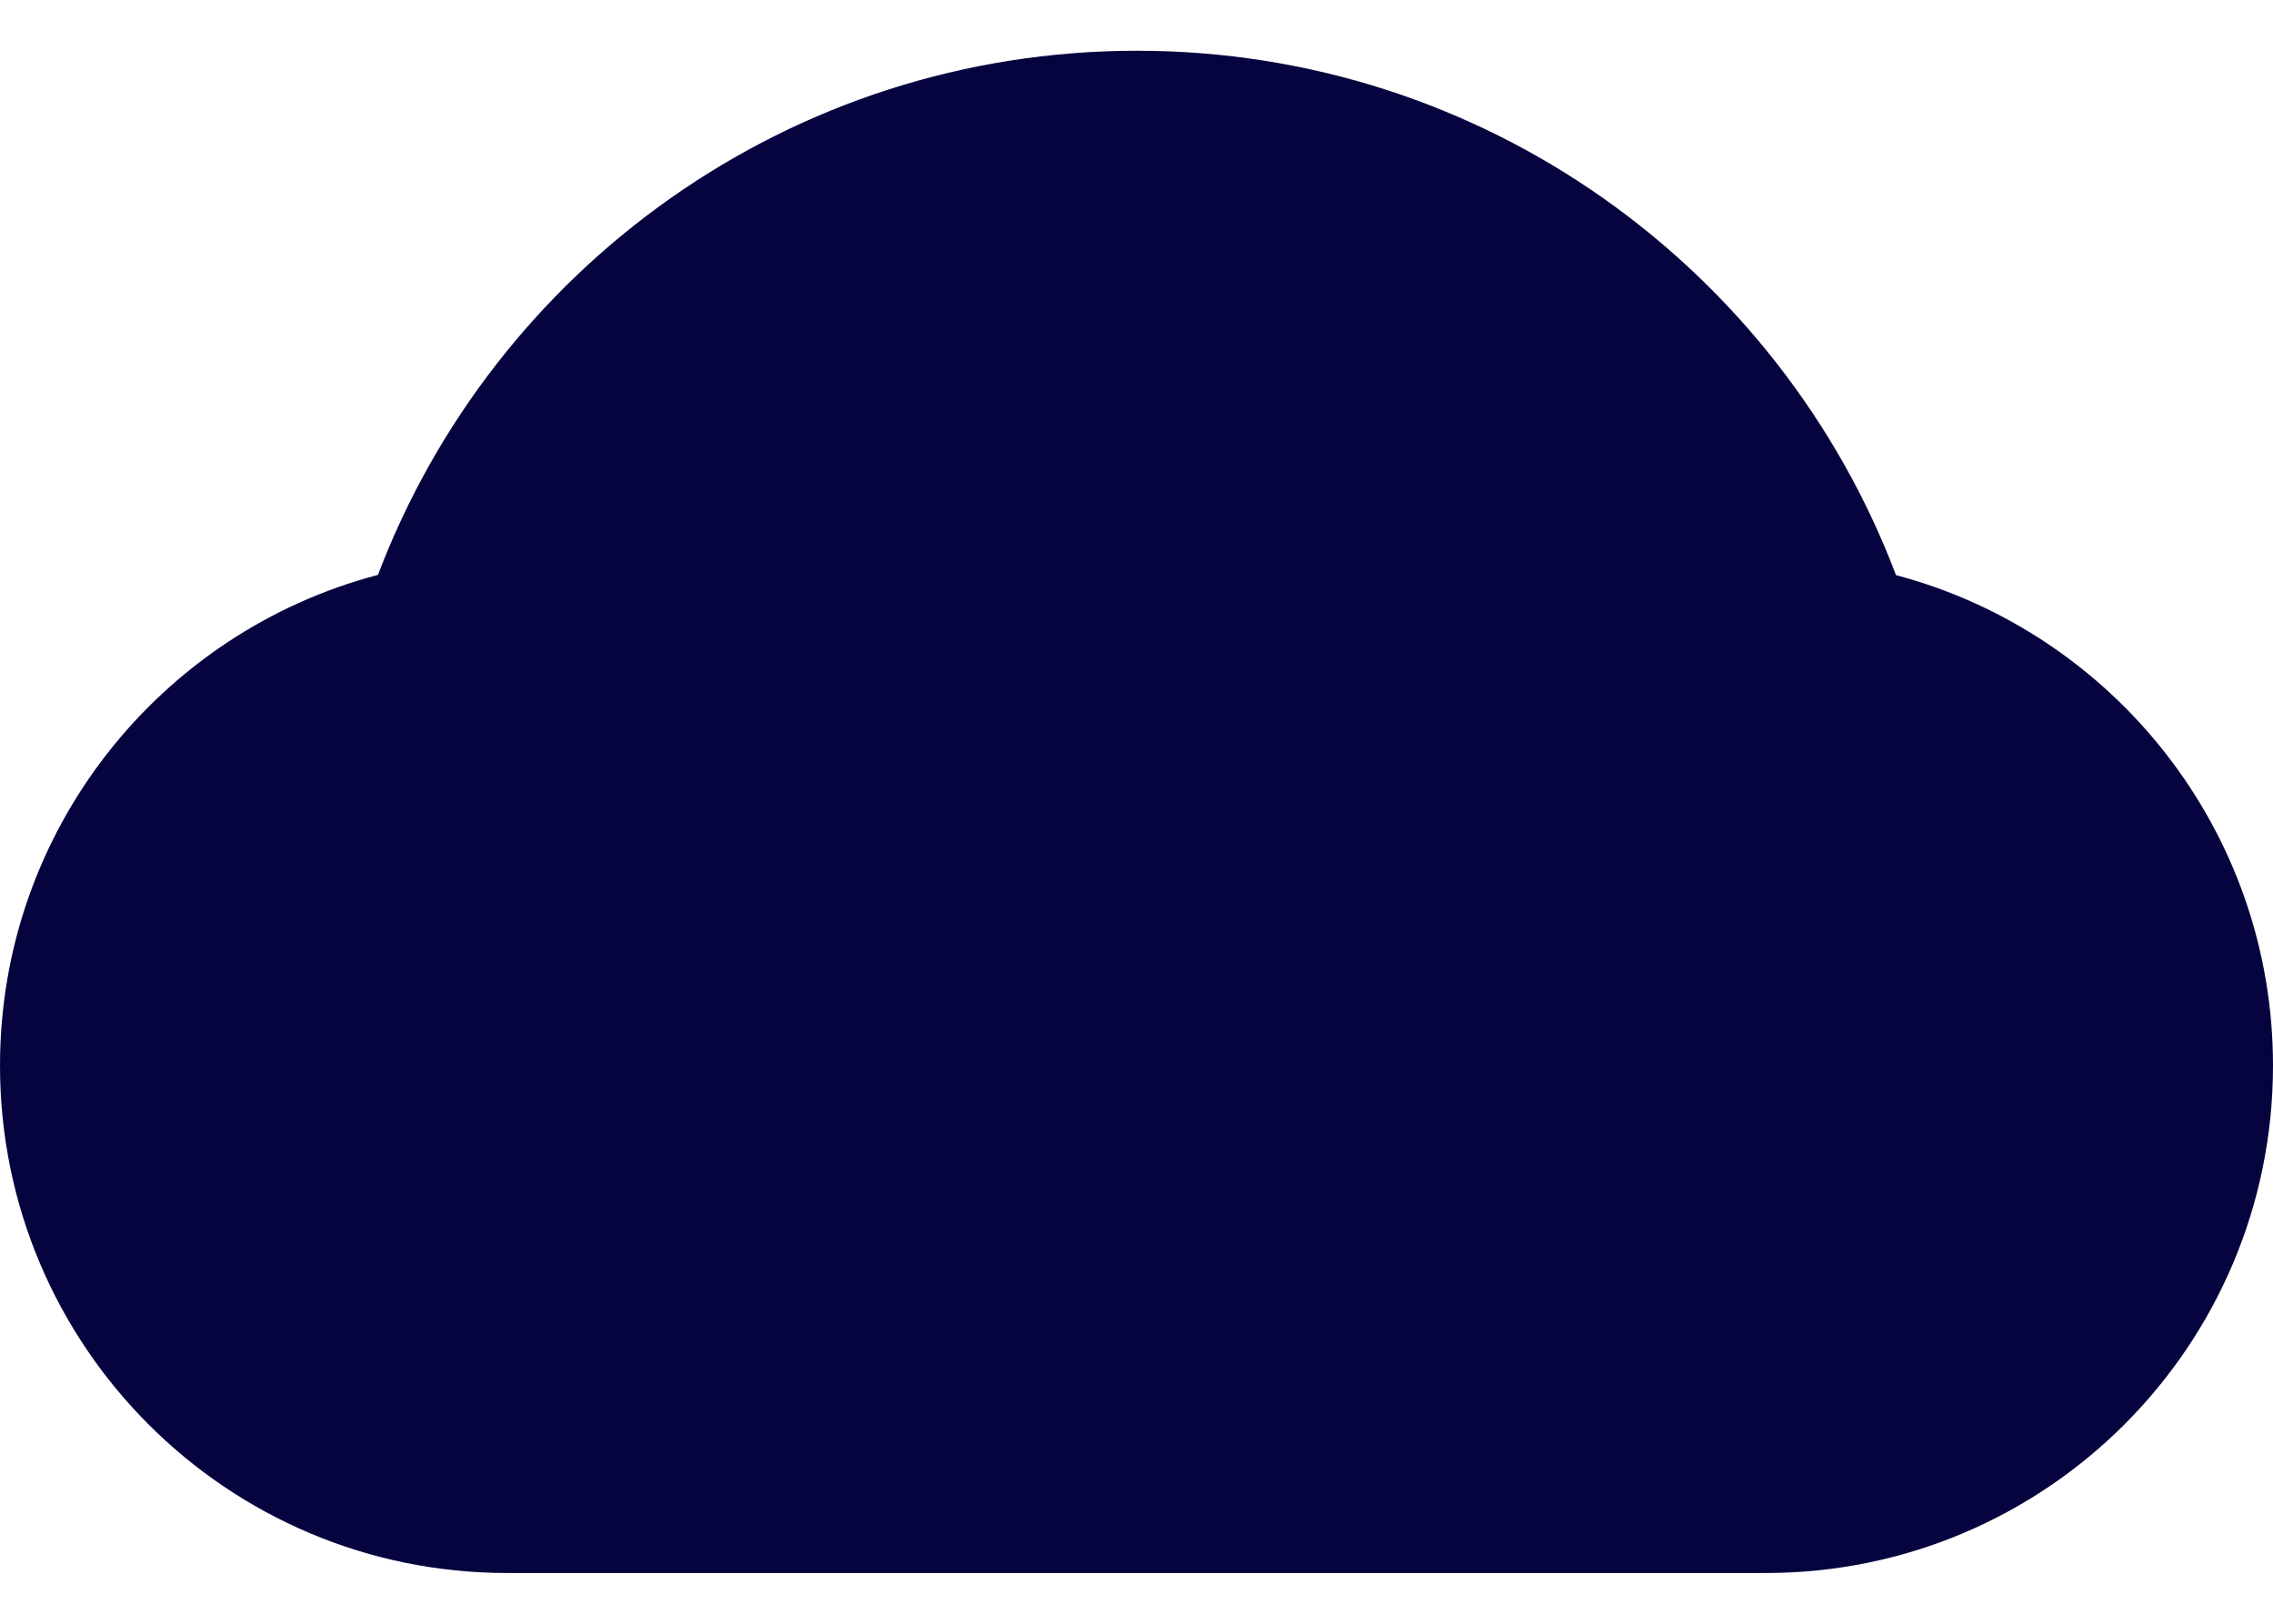
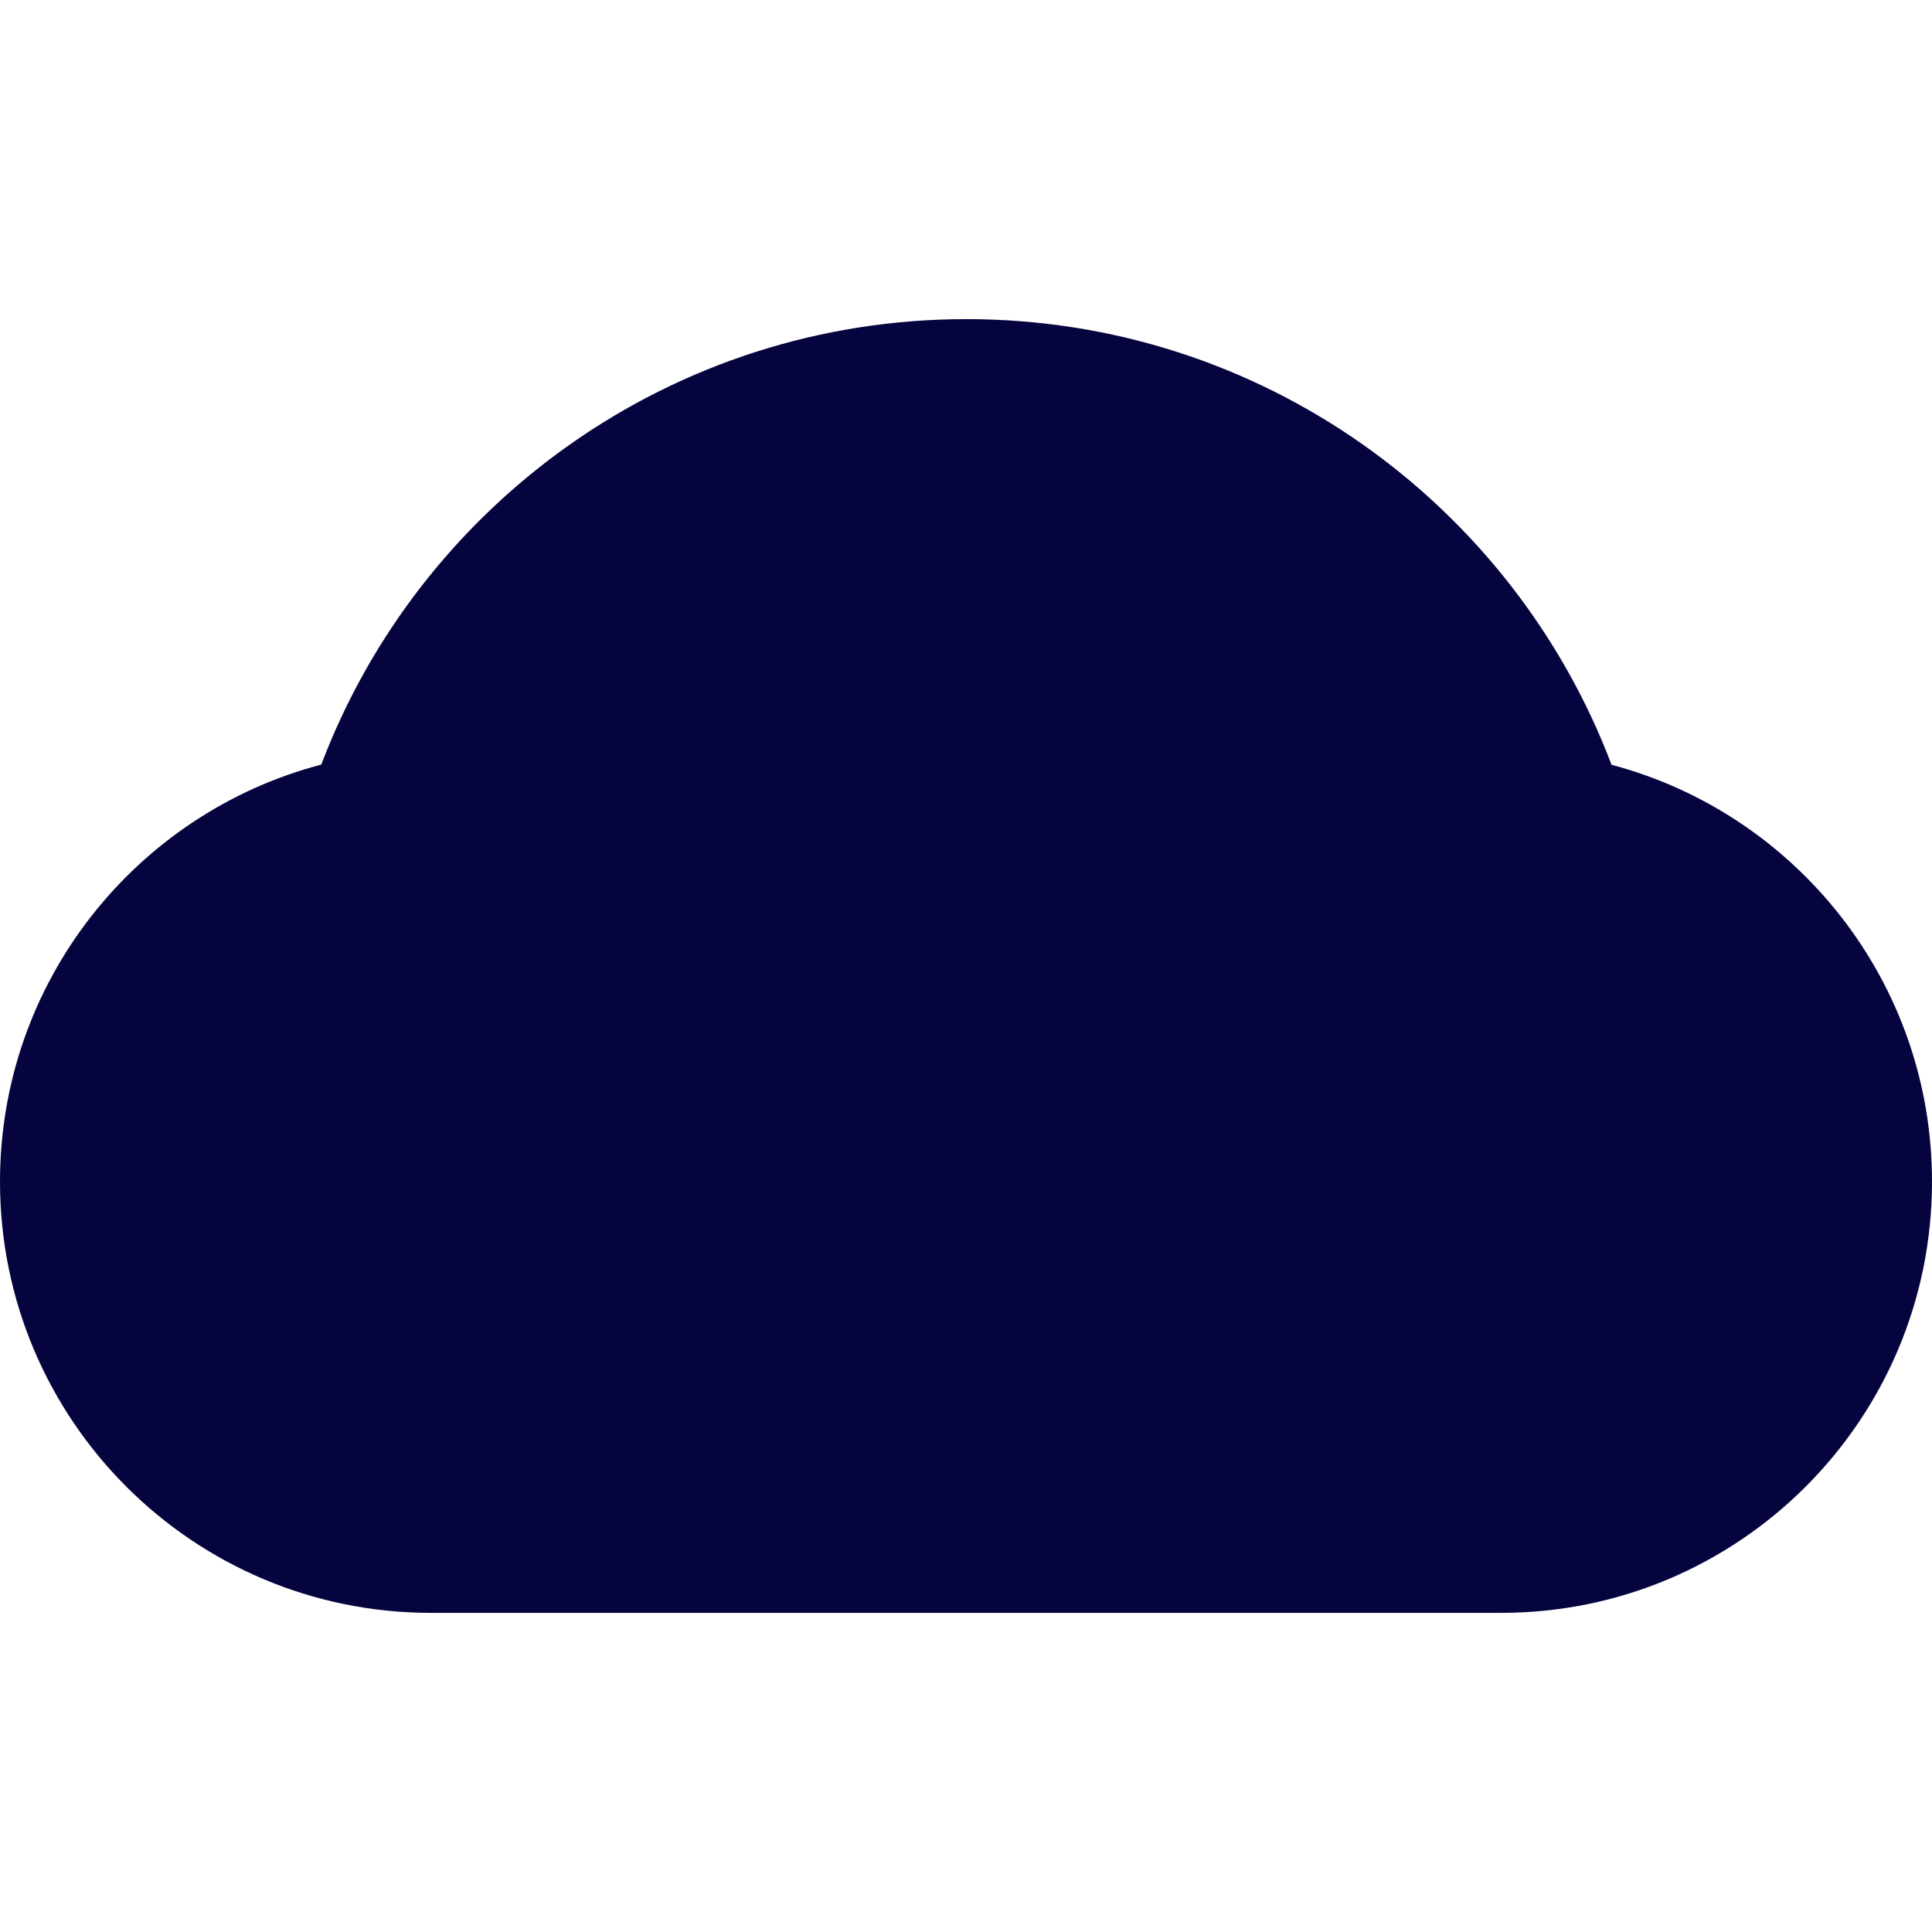
- <svg xmlns="http://www.w3.org/2000/svg" width="28" height="20" viewBox="0 0 28 20" fill="none">
+ <svg xmlns="http://www.w3.org/2000/svg" width="32" height="32" viewBox="0 0 28 20" fill="none">
  <path d="M23.356 7.084C21.925 3.309 18.278 0.625 14.006 0.625C9.734 0.625 6.088 3.306 4.656 7.081C1.978 7.784 0 10.222 0 13.125C0 16.578 2.797 19.375 6.247 19.375H21.753C25.203 19.375 28 16.578 28 13.125C28 10.228 26.028 7.791 23.356 7.084Z" fill="#06043E" />
</svg>
